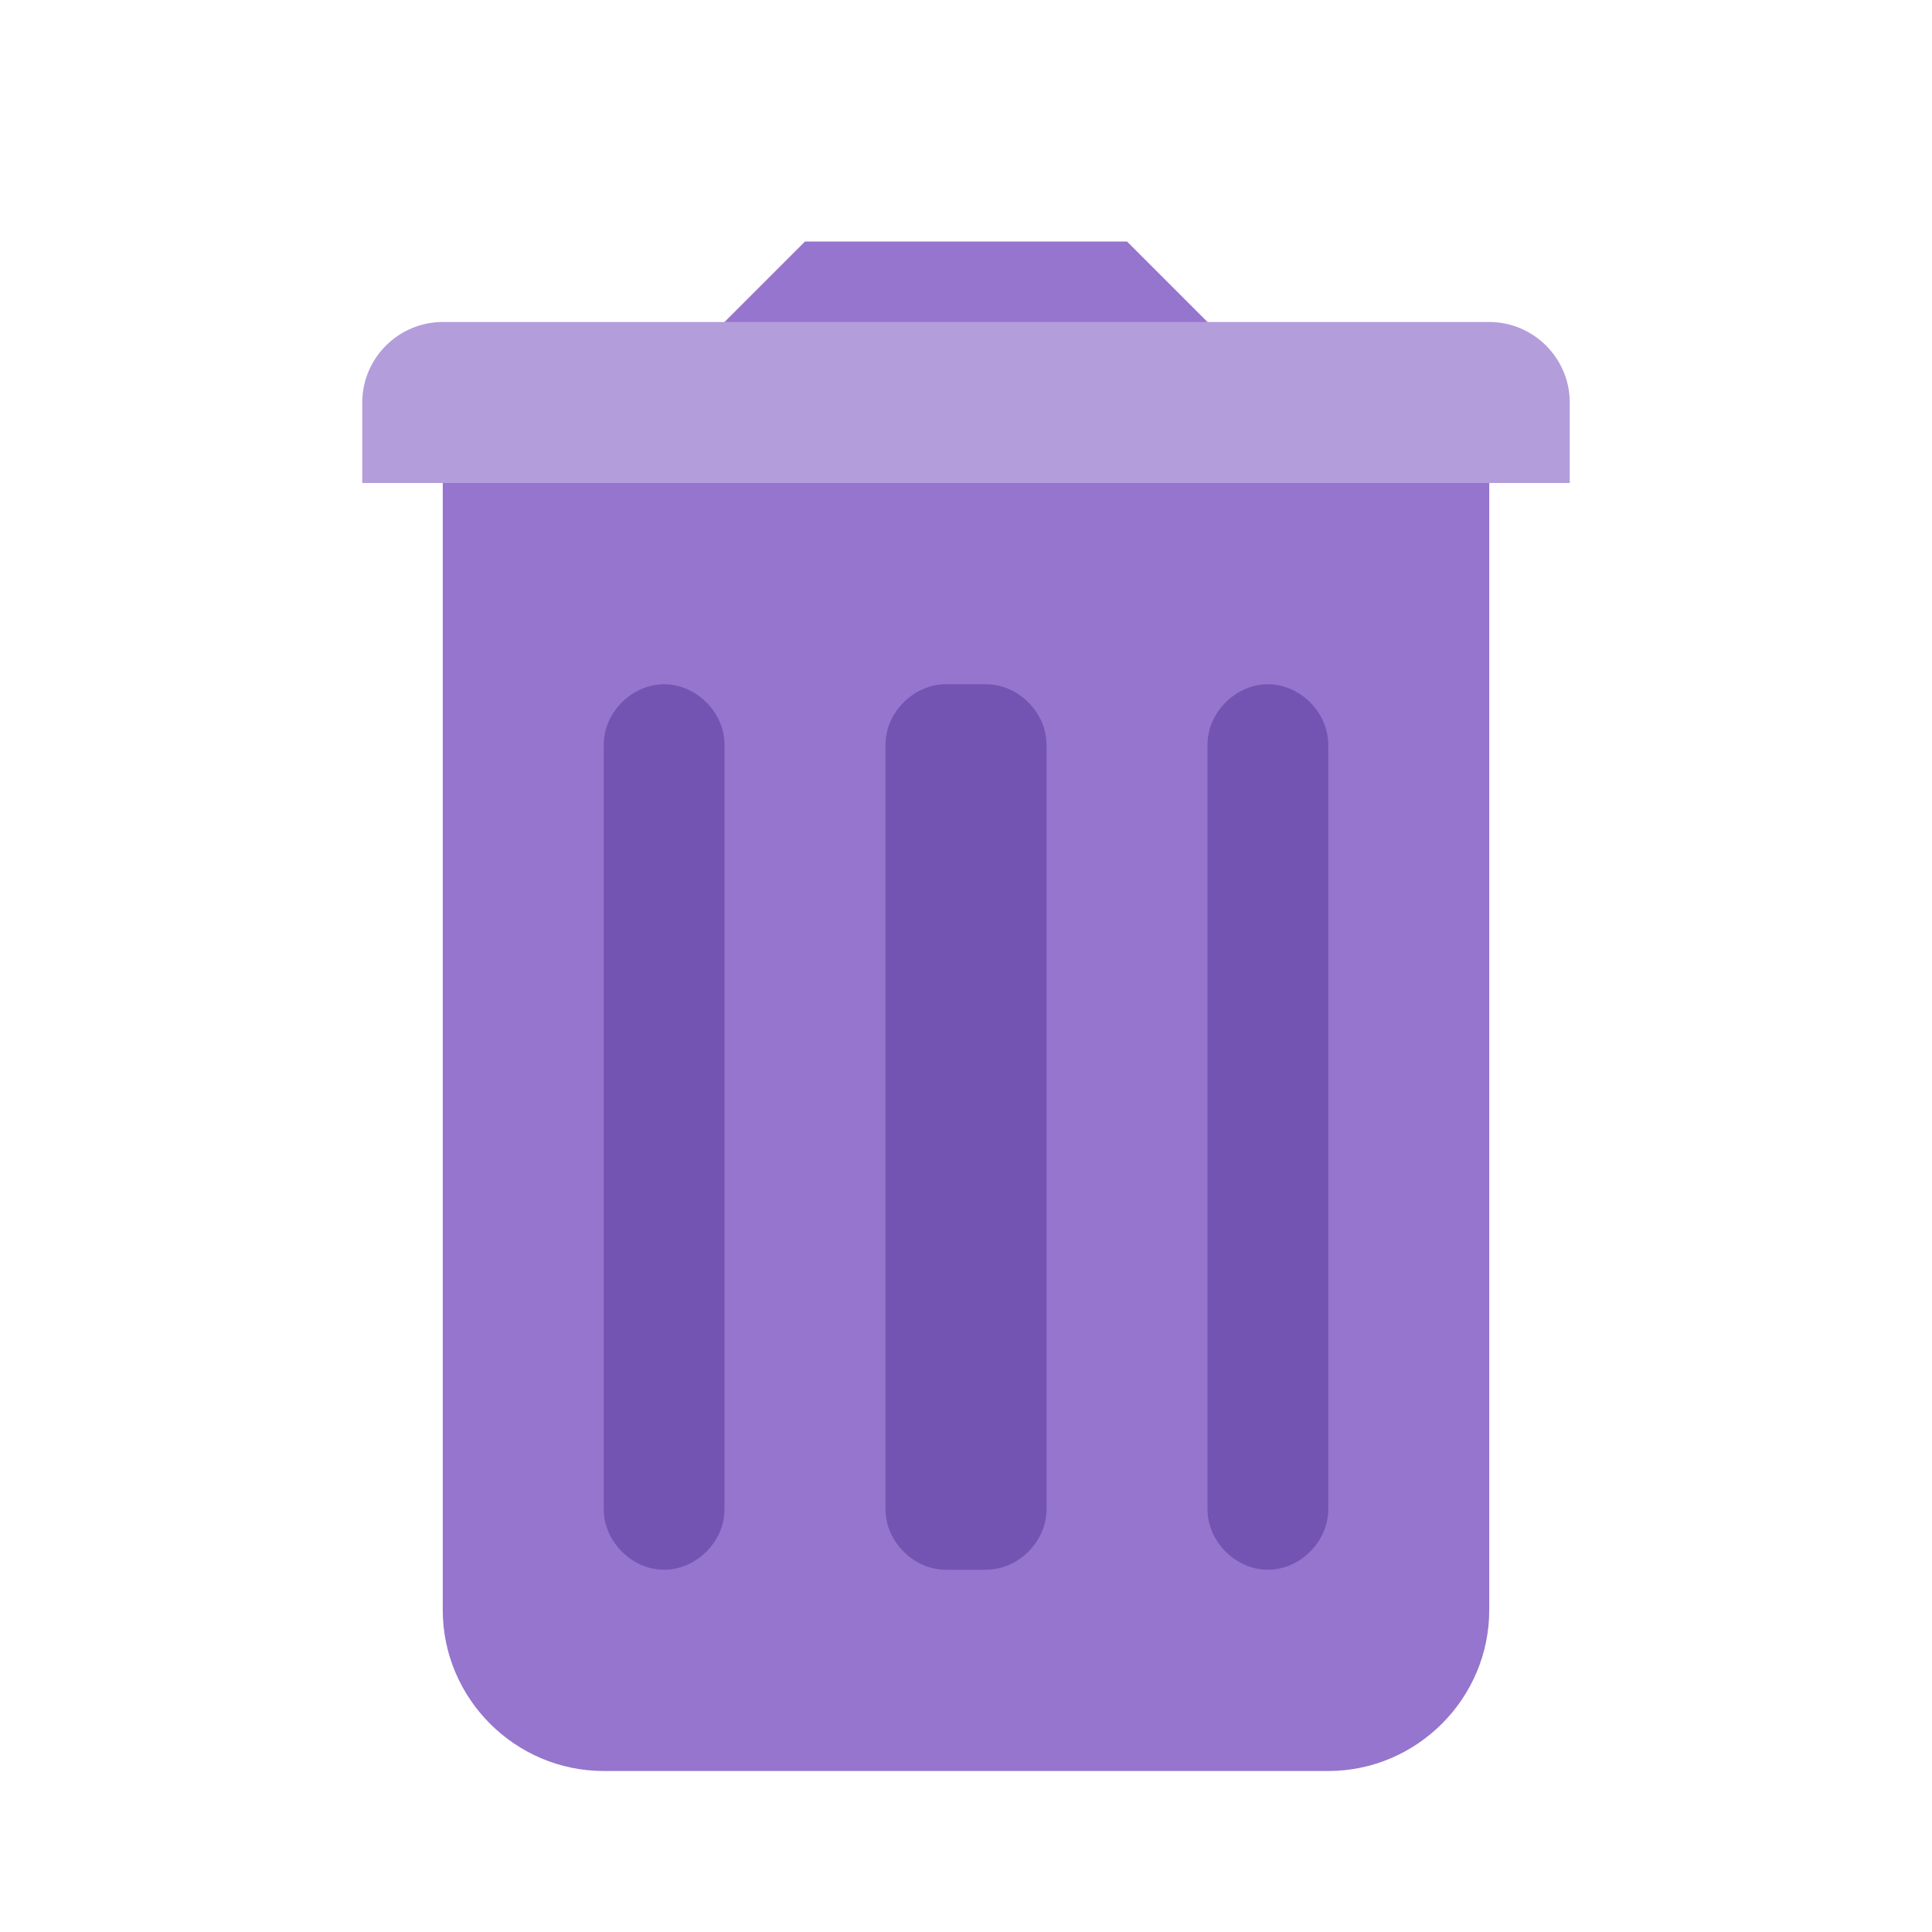
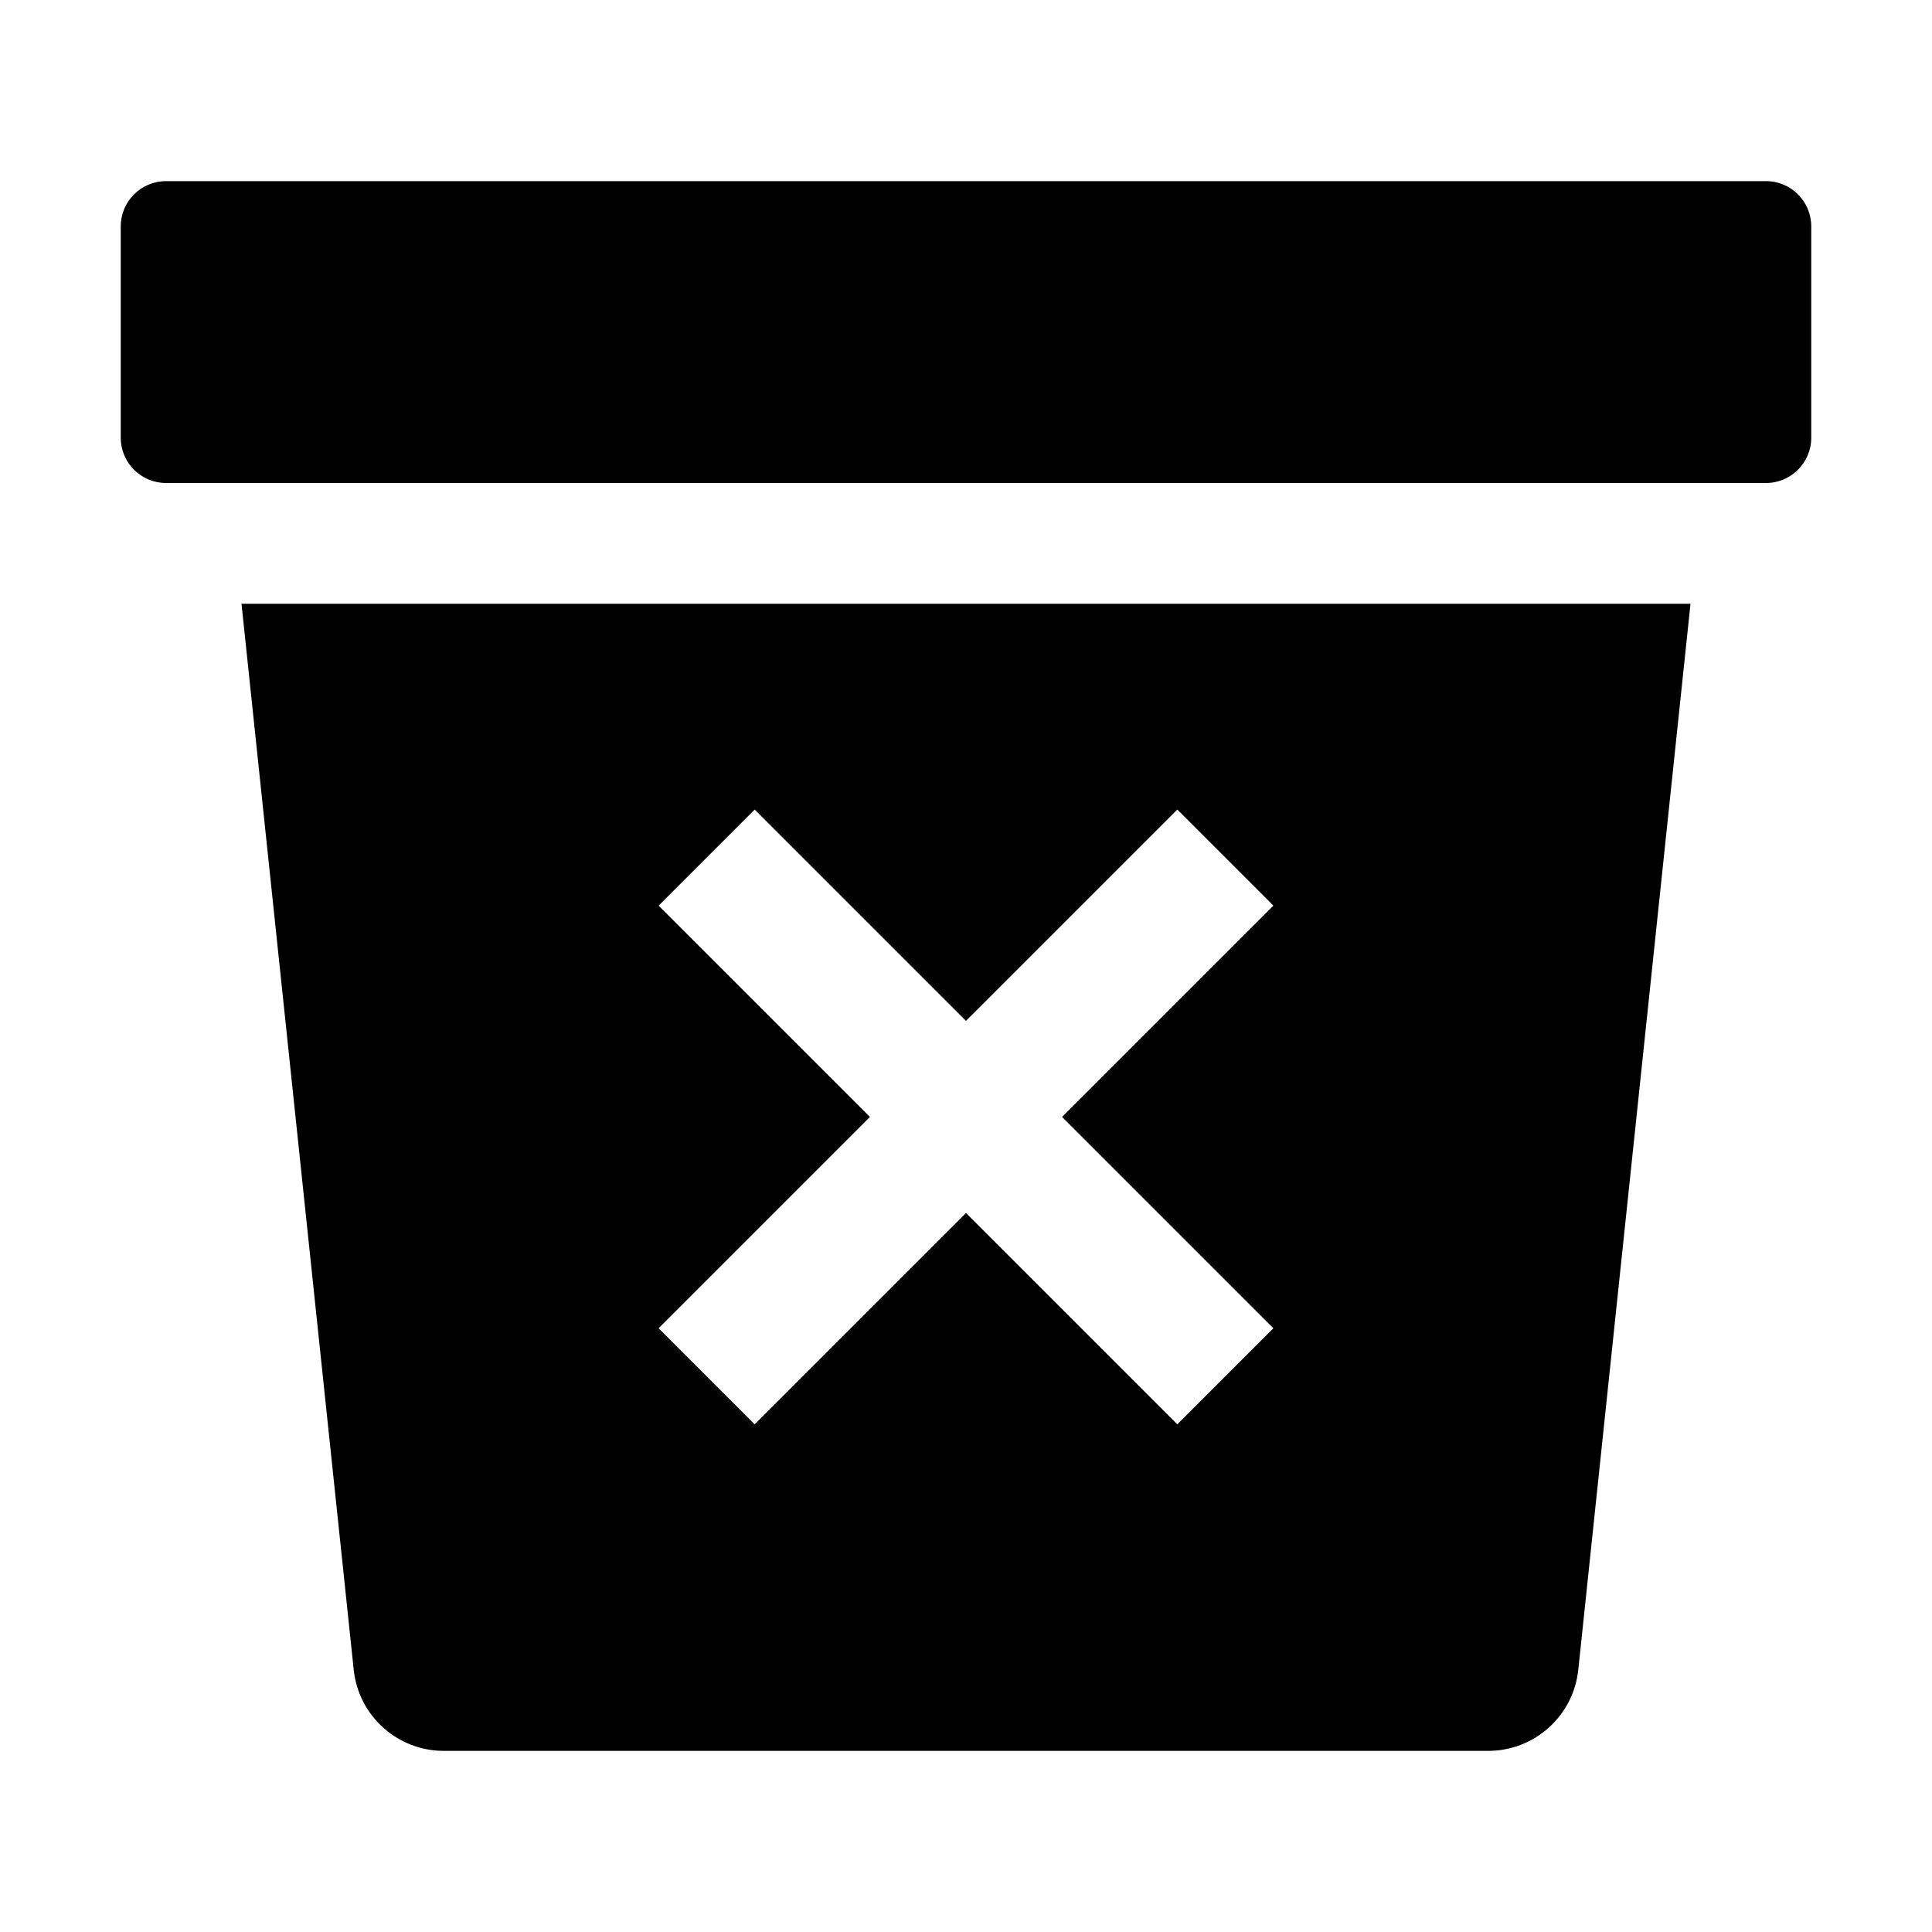
- <svg xmlns="http://www.w3.org/2000/svg" viewBox="0 0 48 48" width="96px" height="96px">
-   <path fill="#9575CD" d="M34,12l-6-6h-8l-6,6h-3v28c0,2.2,1.8,4,4,4h18c2.2,0,4-1.8,4-4V12H34z" />
-   <path fill="#7454B3" d="M24.5 39h-1c-.8 0-1.5-.7-1.5-1.5v-19c0-.8.7-1.5 1.5-1.5h1c.8 0 1.5.7 1.5 1.5v19C26 38.3 25.3 39 24.5 39zM31.5 39L31.5 39c-.8 0-1.5-.7-1.5-1.5v-19c0-.8.7-1.5 1.5-1.5l0 0c.8 0 1.5.7 1.5 1.5v19C33 38.3 32.3 39 31.5 39zM16.5 39L16.5 39c-.8 0-1.5-.7-1.5-1.5v-19c0-.8.7-1.5 1.5-1.5l0 0c.8 0 1.5.7 1.5 1.5v19C18 38.3 17.3 39 16.5 39z" />
-   <path fill="#B39DDB" d="M11,8h26c1.1,0,2,0.9,2,2v2H9v-2C9,8.9,9.9,8,11,8z" />
+ <svg xmlns="http://www.w3.org/2000/svg" width="512px" height="512px" viewBox="0 0 512 512">
+   <polygon points="337.46 240 312 214.54 256 270.54 200 214.54 174.54 240 230.54 296 174.54 352 200 377.46 256 321.46 312 377.46 337.46 352 281.46 296 337.46 240" style="fill:none" />
+   <polygon points="337.46 240 312 214.54 256 270.54 200 214.54 174.54 240 230.54 296 174.54 352 200 377.46 256 321.46 312 377.46 337.46 352 281.46 296 337.46 240" style="fill:none" />
+   <path d="M64,160,93.74,442.51A24,24,0,0,0,117.61,464H394.39a24,24,0,0,0,23.87-21.49L448,160ZM312,377.46l-56-56-56,56L174.54,352l56-56-56-56L200,214.54l56,56,56-56L337.46,240l-56,56,56,56Z" />
+   <rect x="32" y="48" width="448" height="80" rx="12" ry="12" />
</svg>
